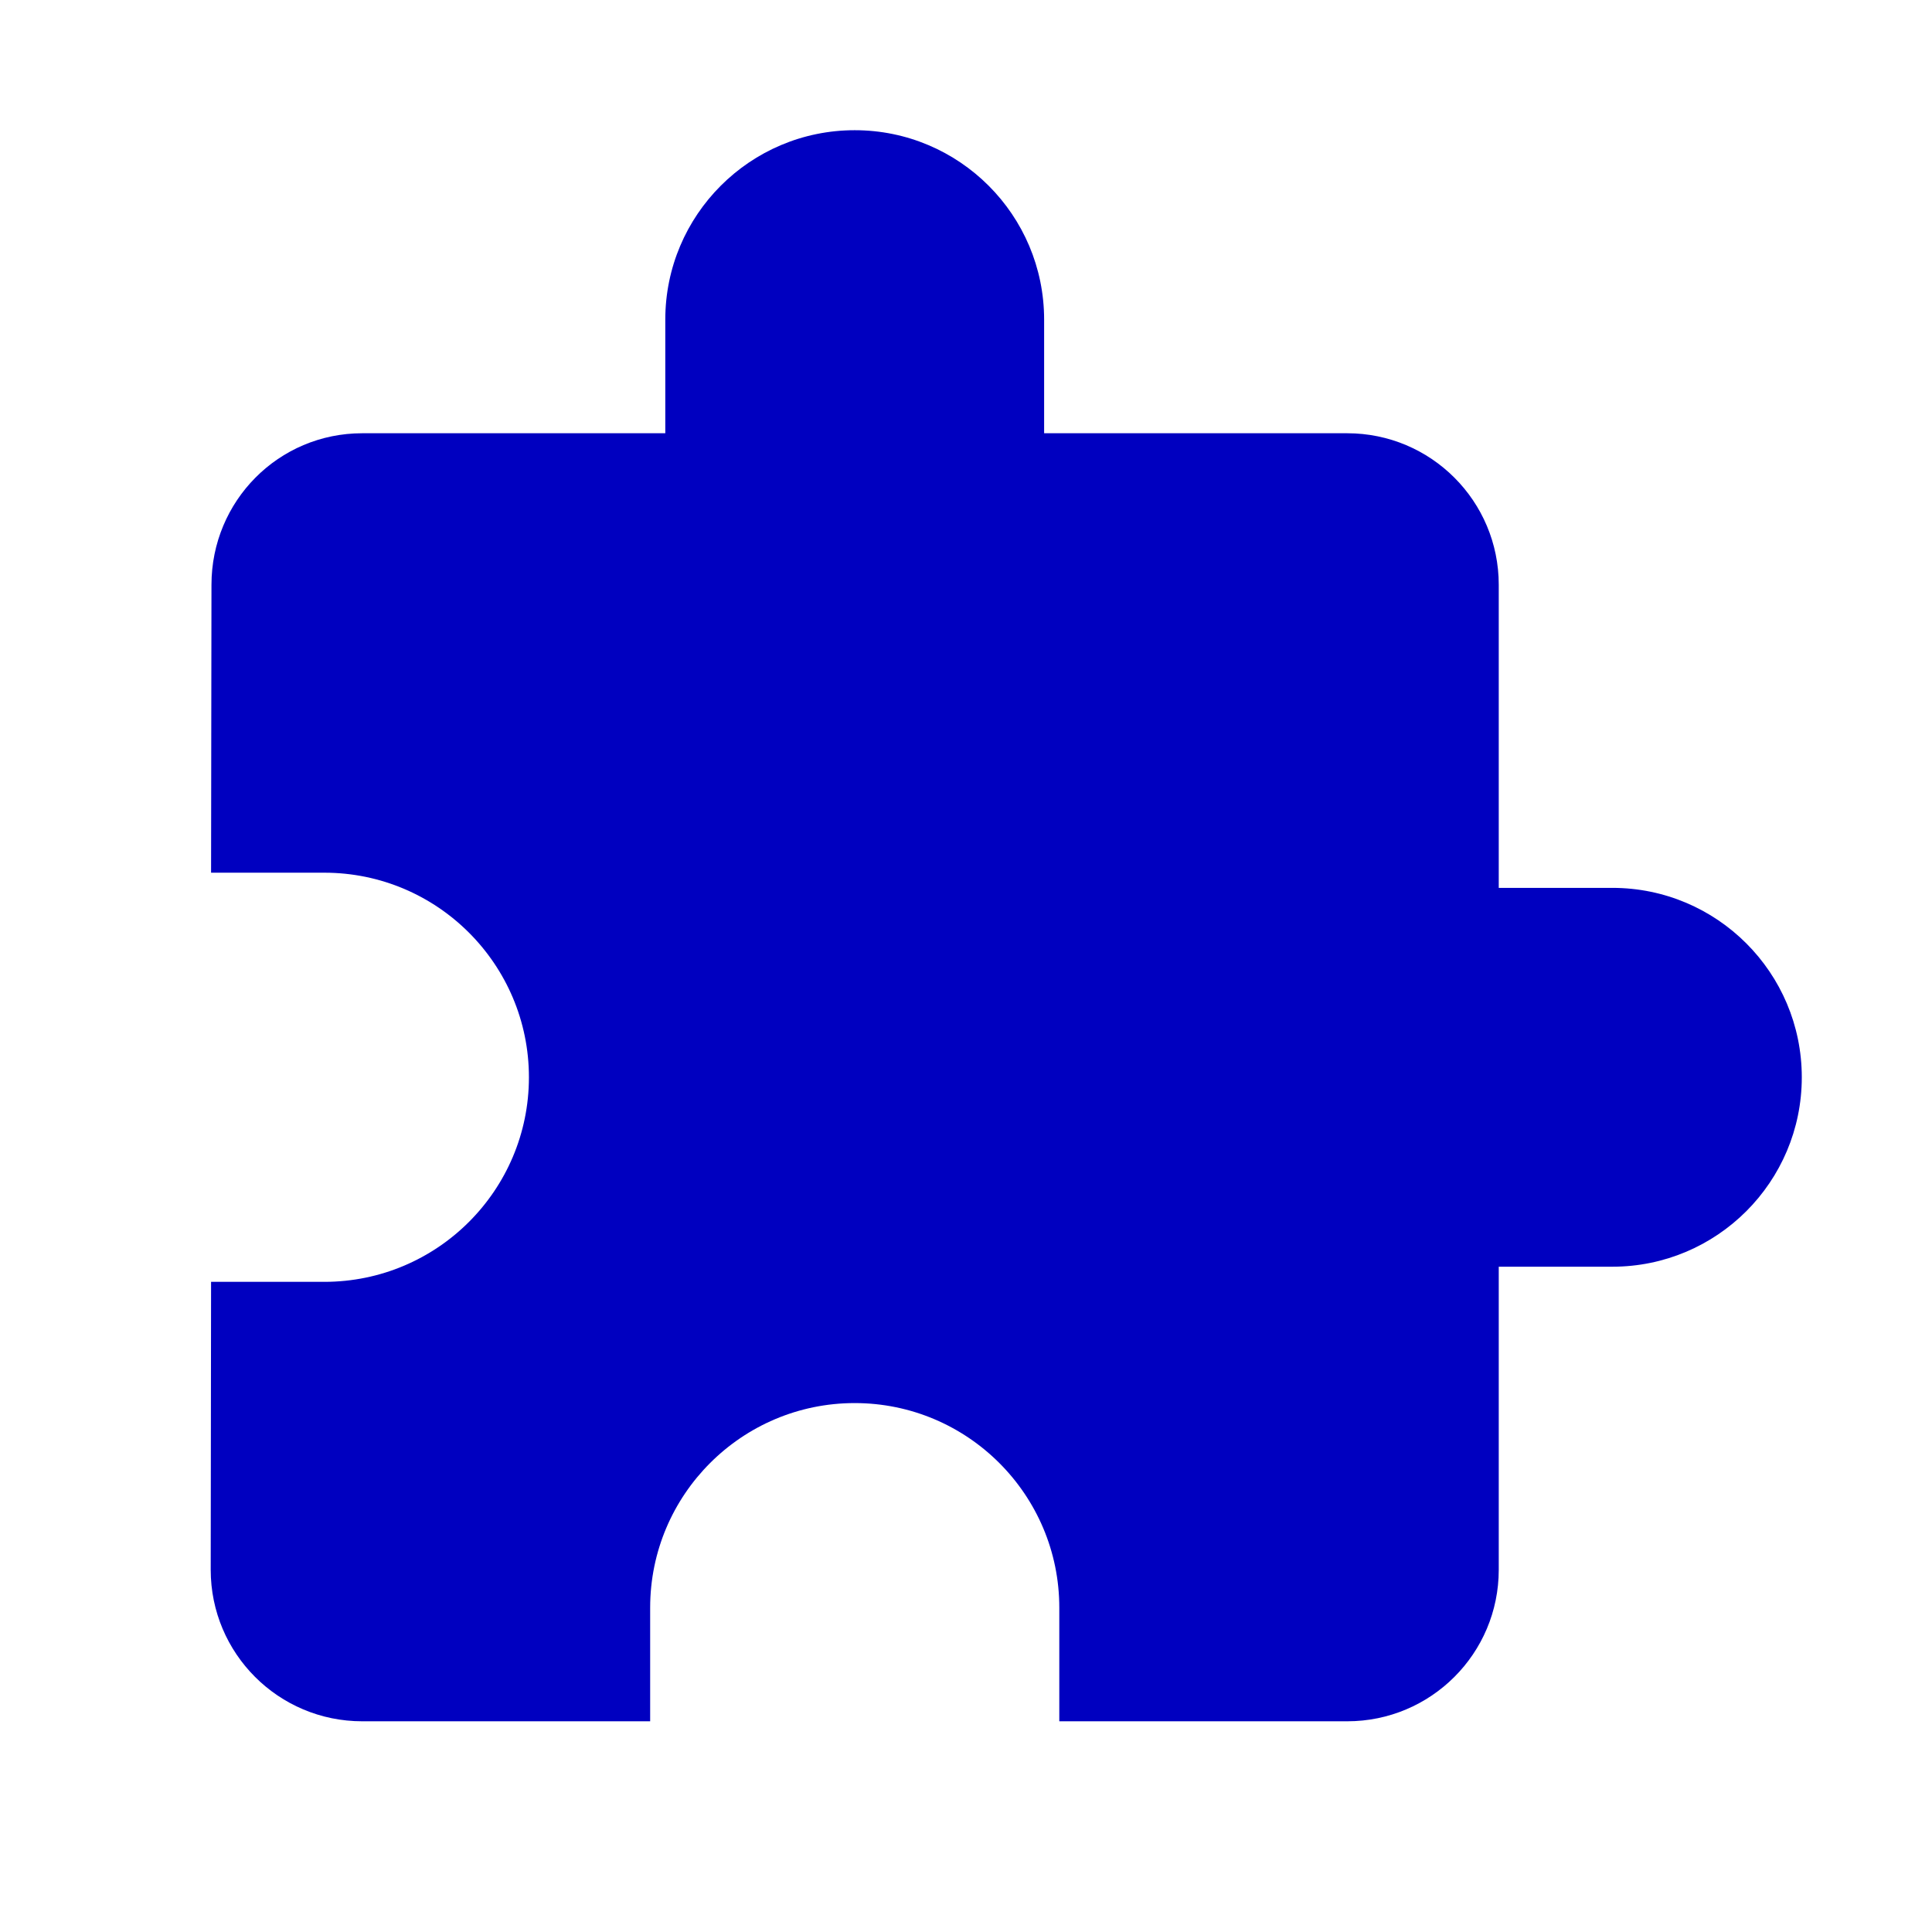
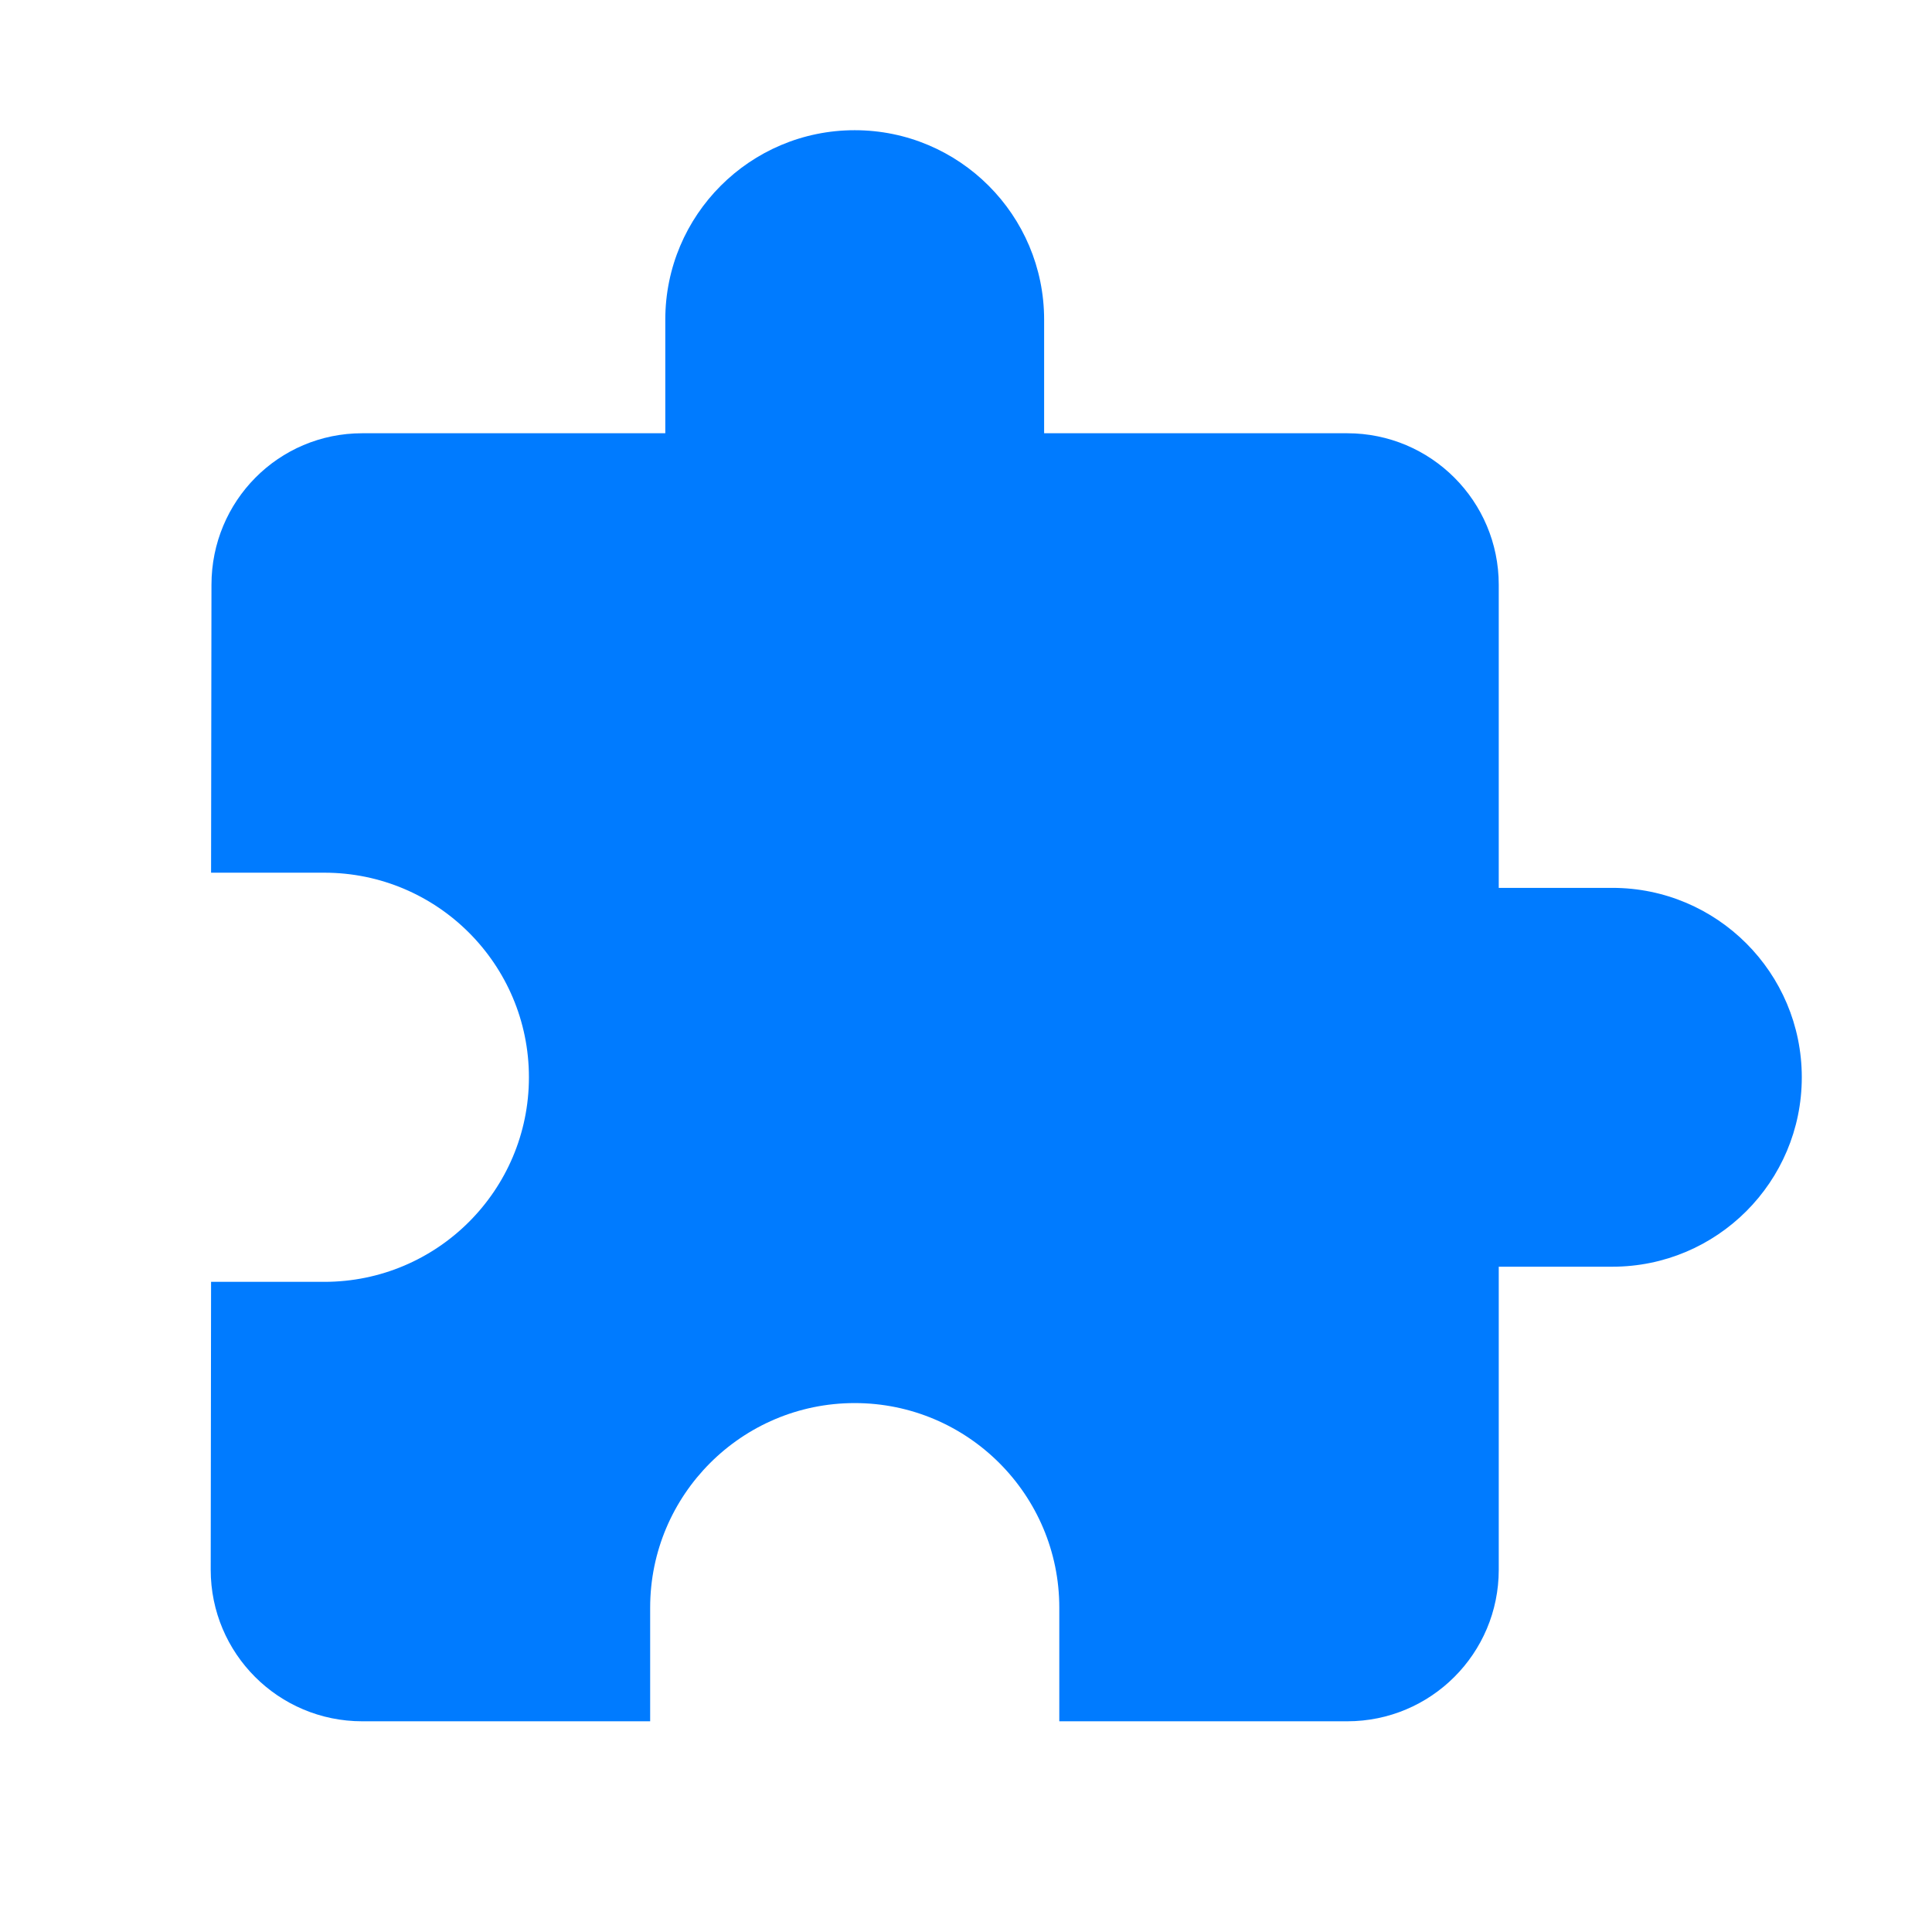
- <svg xmlns="http://www.w3.org/2000/svg" fill="#009688" height="48" viewBox="0 0 48 48" width="48">
-   <path d="M 40.059 22.059 L 37.236 22.059 L 37.236 14.529 C 37.236 12.449 35.551 10.764 33.471 10.764 L 25.941 10.764 L 25.941 7.941 C 25.941 5.343 23.833 3.235 21.235 3.235 C 18.637 3.235 16.529 5.343 16.529 7.941 L 16.529 10.764 L 9 10.764 C 6.919 10.764 5.254 12.449 5.254 14.529 L 5.244 21.682 L 8.058 21.682 C 10.863 21.682 13.141 23.96 13.141 26.765 C 13.141 29.57 10.863 31.847 8.058 31.847 L 5.244 31.847 L 5.235 39 C 5.235 41.081 6.919 42.765 9 42.765 L 16.153 42.765 L 16.153 39.942 C 16.153 37.137 18.43 34.859 21.235 34.859 C 24.04 34.859 26.318 37.137 26.318 39.942 L 26.318 42.765 L 33.471 42.765 C 35.551 42.765 37.236 41.081 37.236 39 L 37.236 31.471 L 40.059 31.471 C 42.657 31.471 44.765 29.363 44.765 26.765 C 44.765 24.167 42.657 22.059 40.059 22.059 Z" style="fill: rgb(0, 0, 192);" />
+ <svg xmlns="http://www.w3.org/2000/svg" fill="#009688" height="64" viewBox="0 0 48 48" width="64">
+   <path d="M 40.059 22.059 L 37.236 22.059 L 37.236 14.529 C 37.236 12.449 35.551 10.764 33.471 10.764 L 25.941 10.764 L 25.941 7.941 C 25.941 5.343 23.833 3.235 21.235 3.235 C 18.637 3.235 16.529 5.343 16.529 7.941 L 16.529 10.764 L 9 10.764 C 6.919 10.764 5.254 12.449 5.254 14.529 L 5.244 21.682 L 8.058 21.682 C 10.863 21.682 13.141 23.96 13.141 26.765 C 13.141 29.57 10.863 31.847 8.058 31.847 L 5.244 31.847 L 5.235 39 C 5.235 41.081 6.919 42.765 9 42.765 L 16.153 42.765 L 16.153 39.942 C 16.153 37.137 18.43 34.859 21.235 34.859 C 24.04 34.859 26.318 37.137 26.318 39.942 L 26.318 42.765 L 33.471 42.765 C 35.551 42.765 37.236 41.081 37.236 39 L 37.236 31.471 L 40.059 31.471 C 42.657 31.471 44.765 29.363 44.765 26.765 C 44.765 24.167 42.657 22.059 40.059 22.059 Z" style="fill: rgb(0, 123, 255);" />
</svg>
